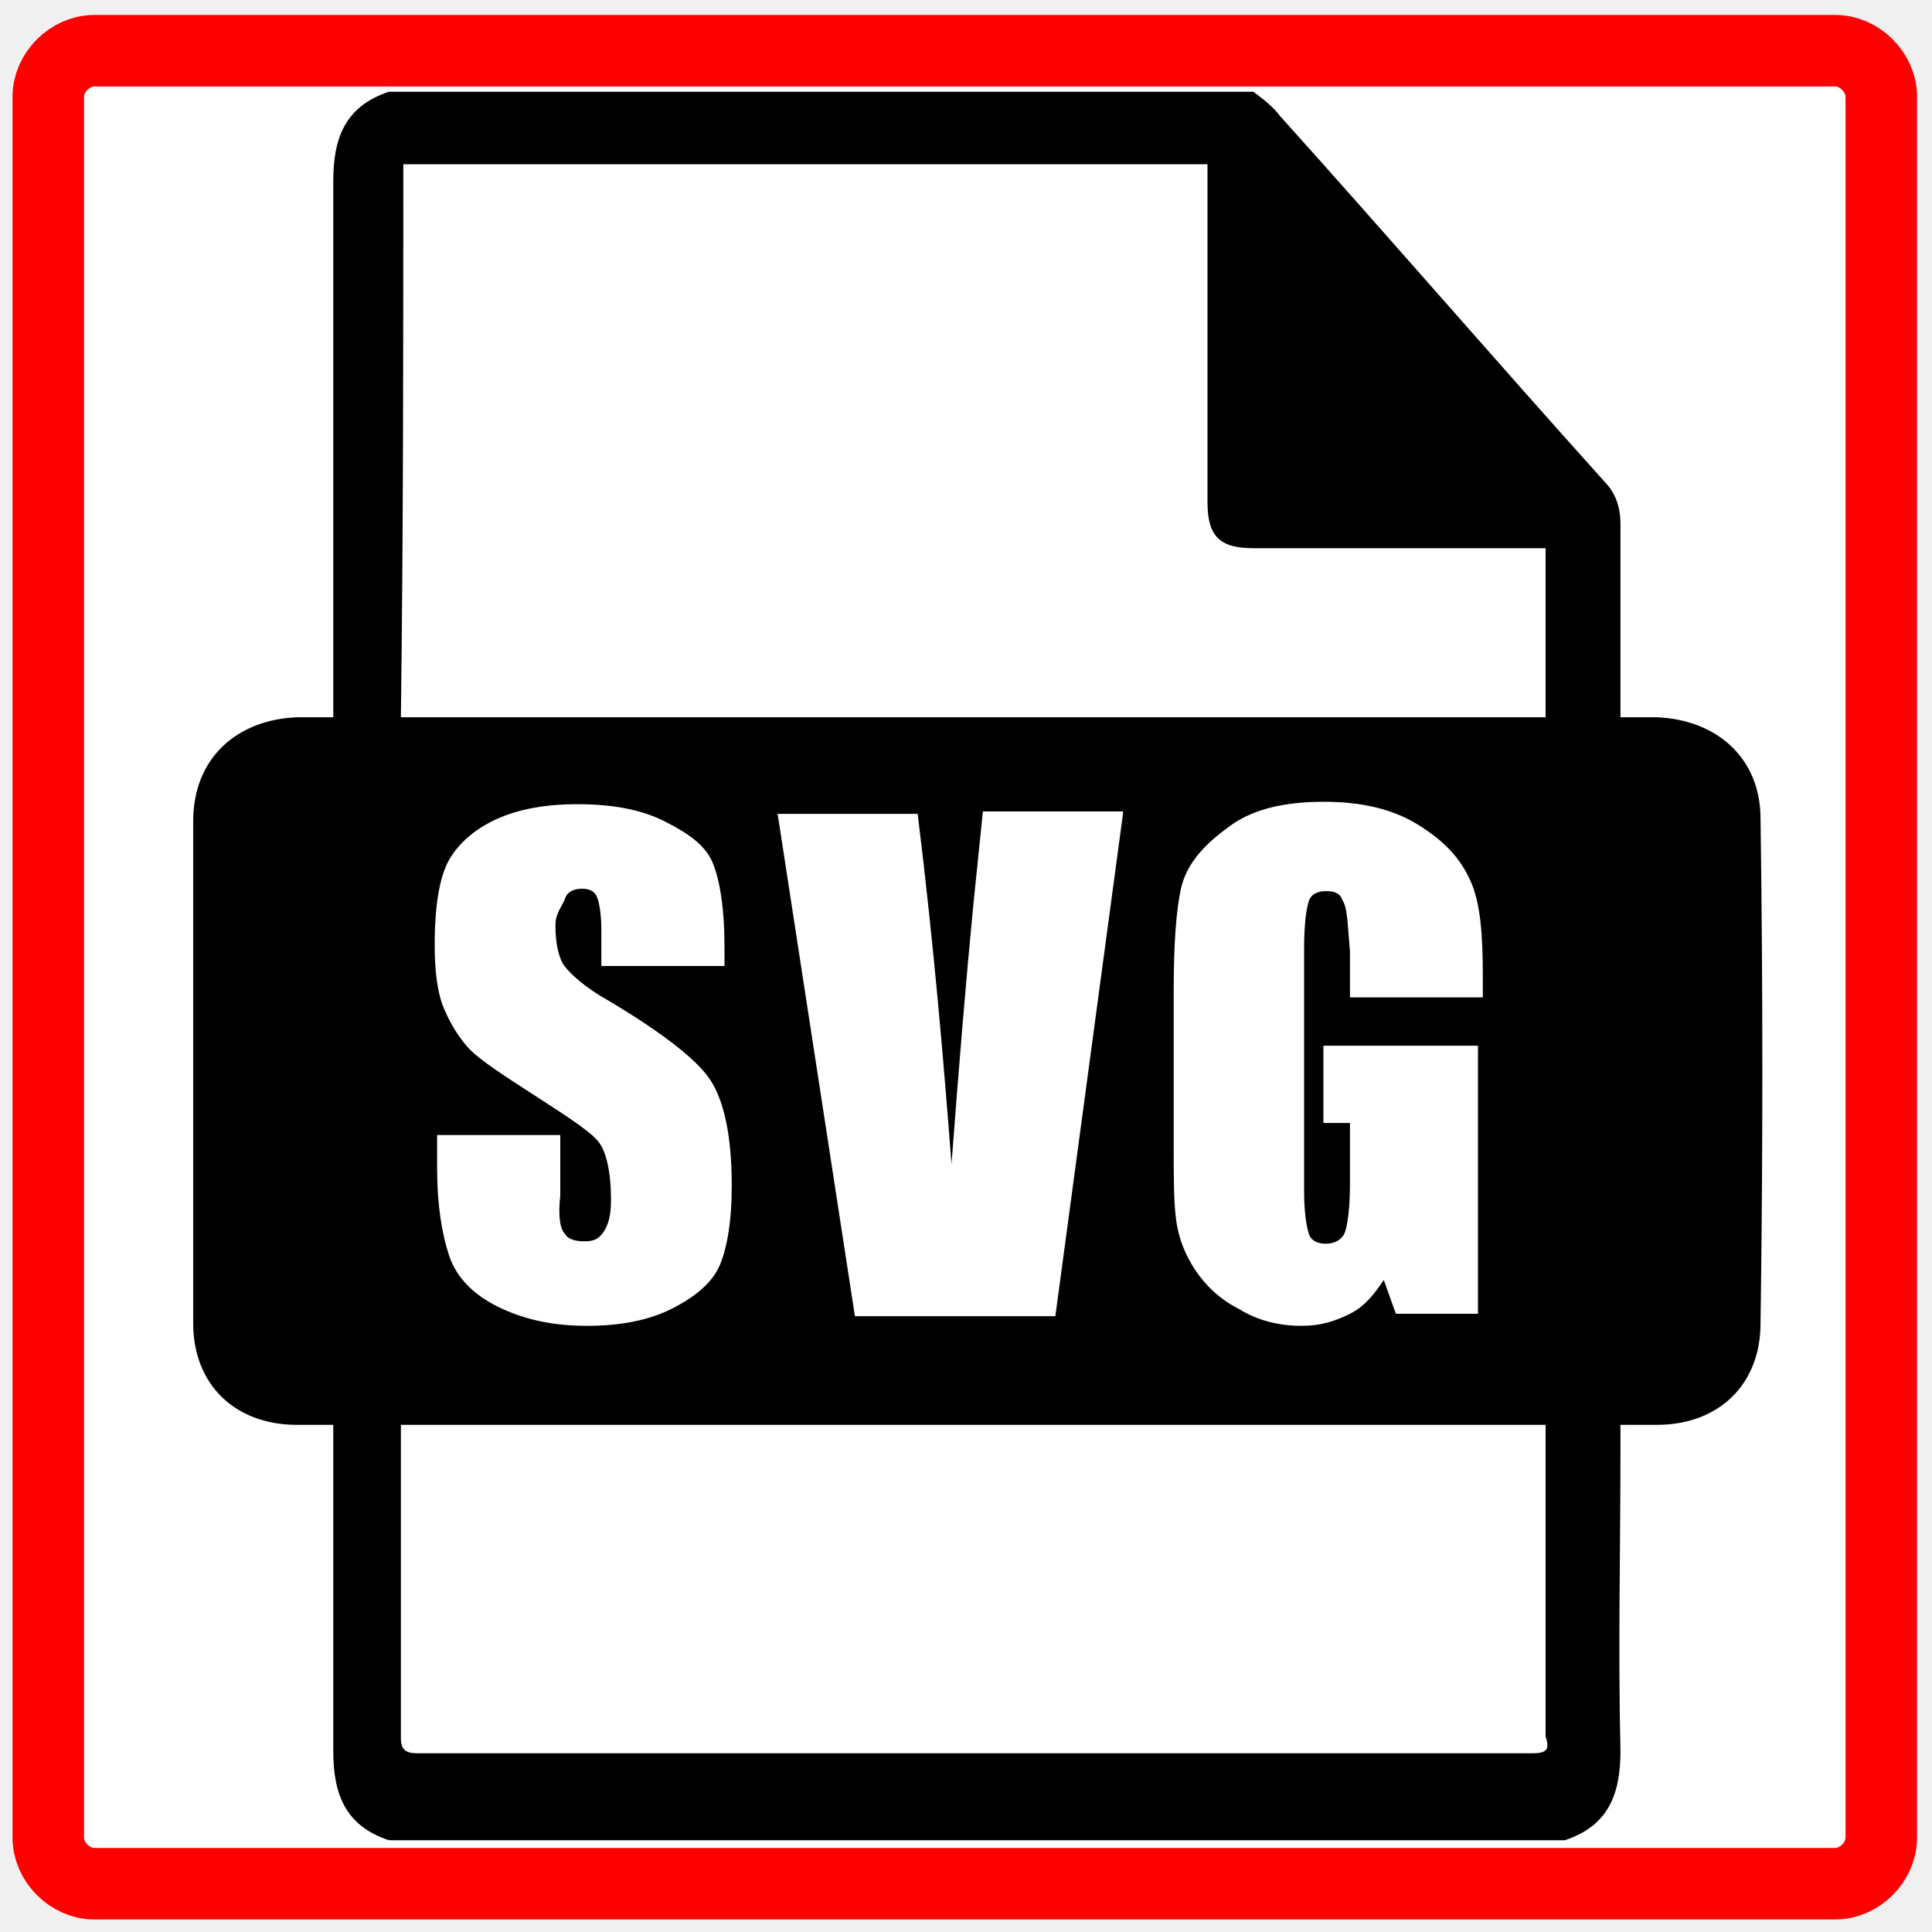
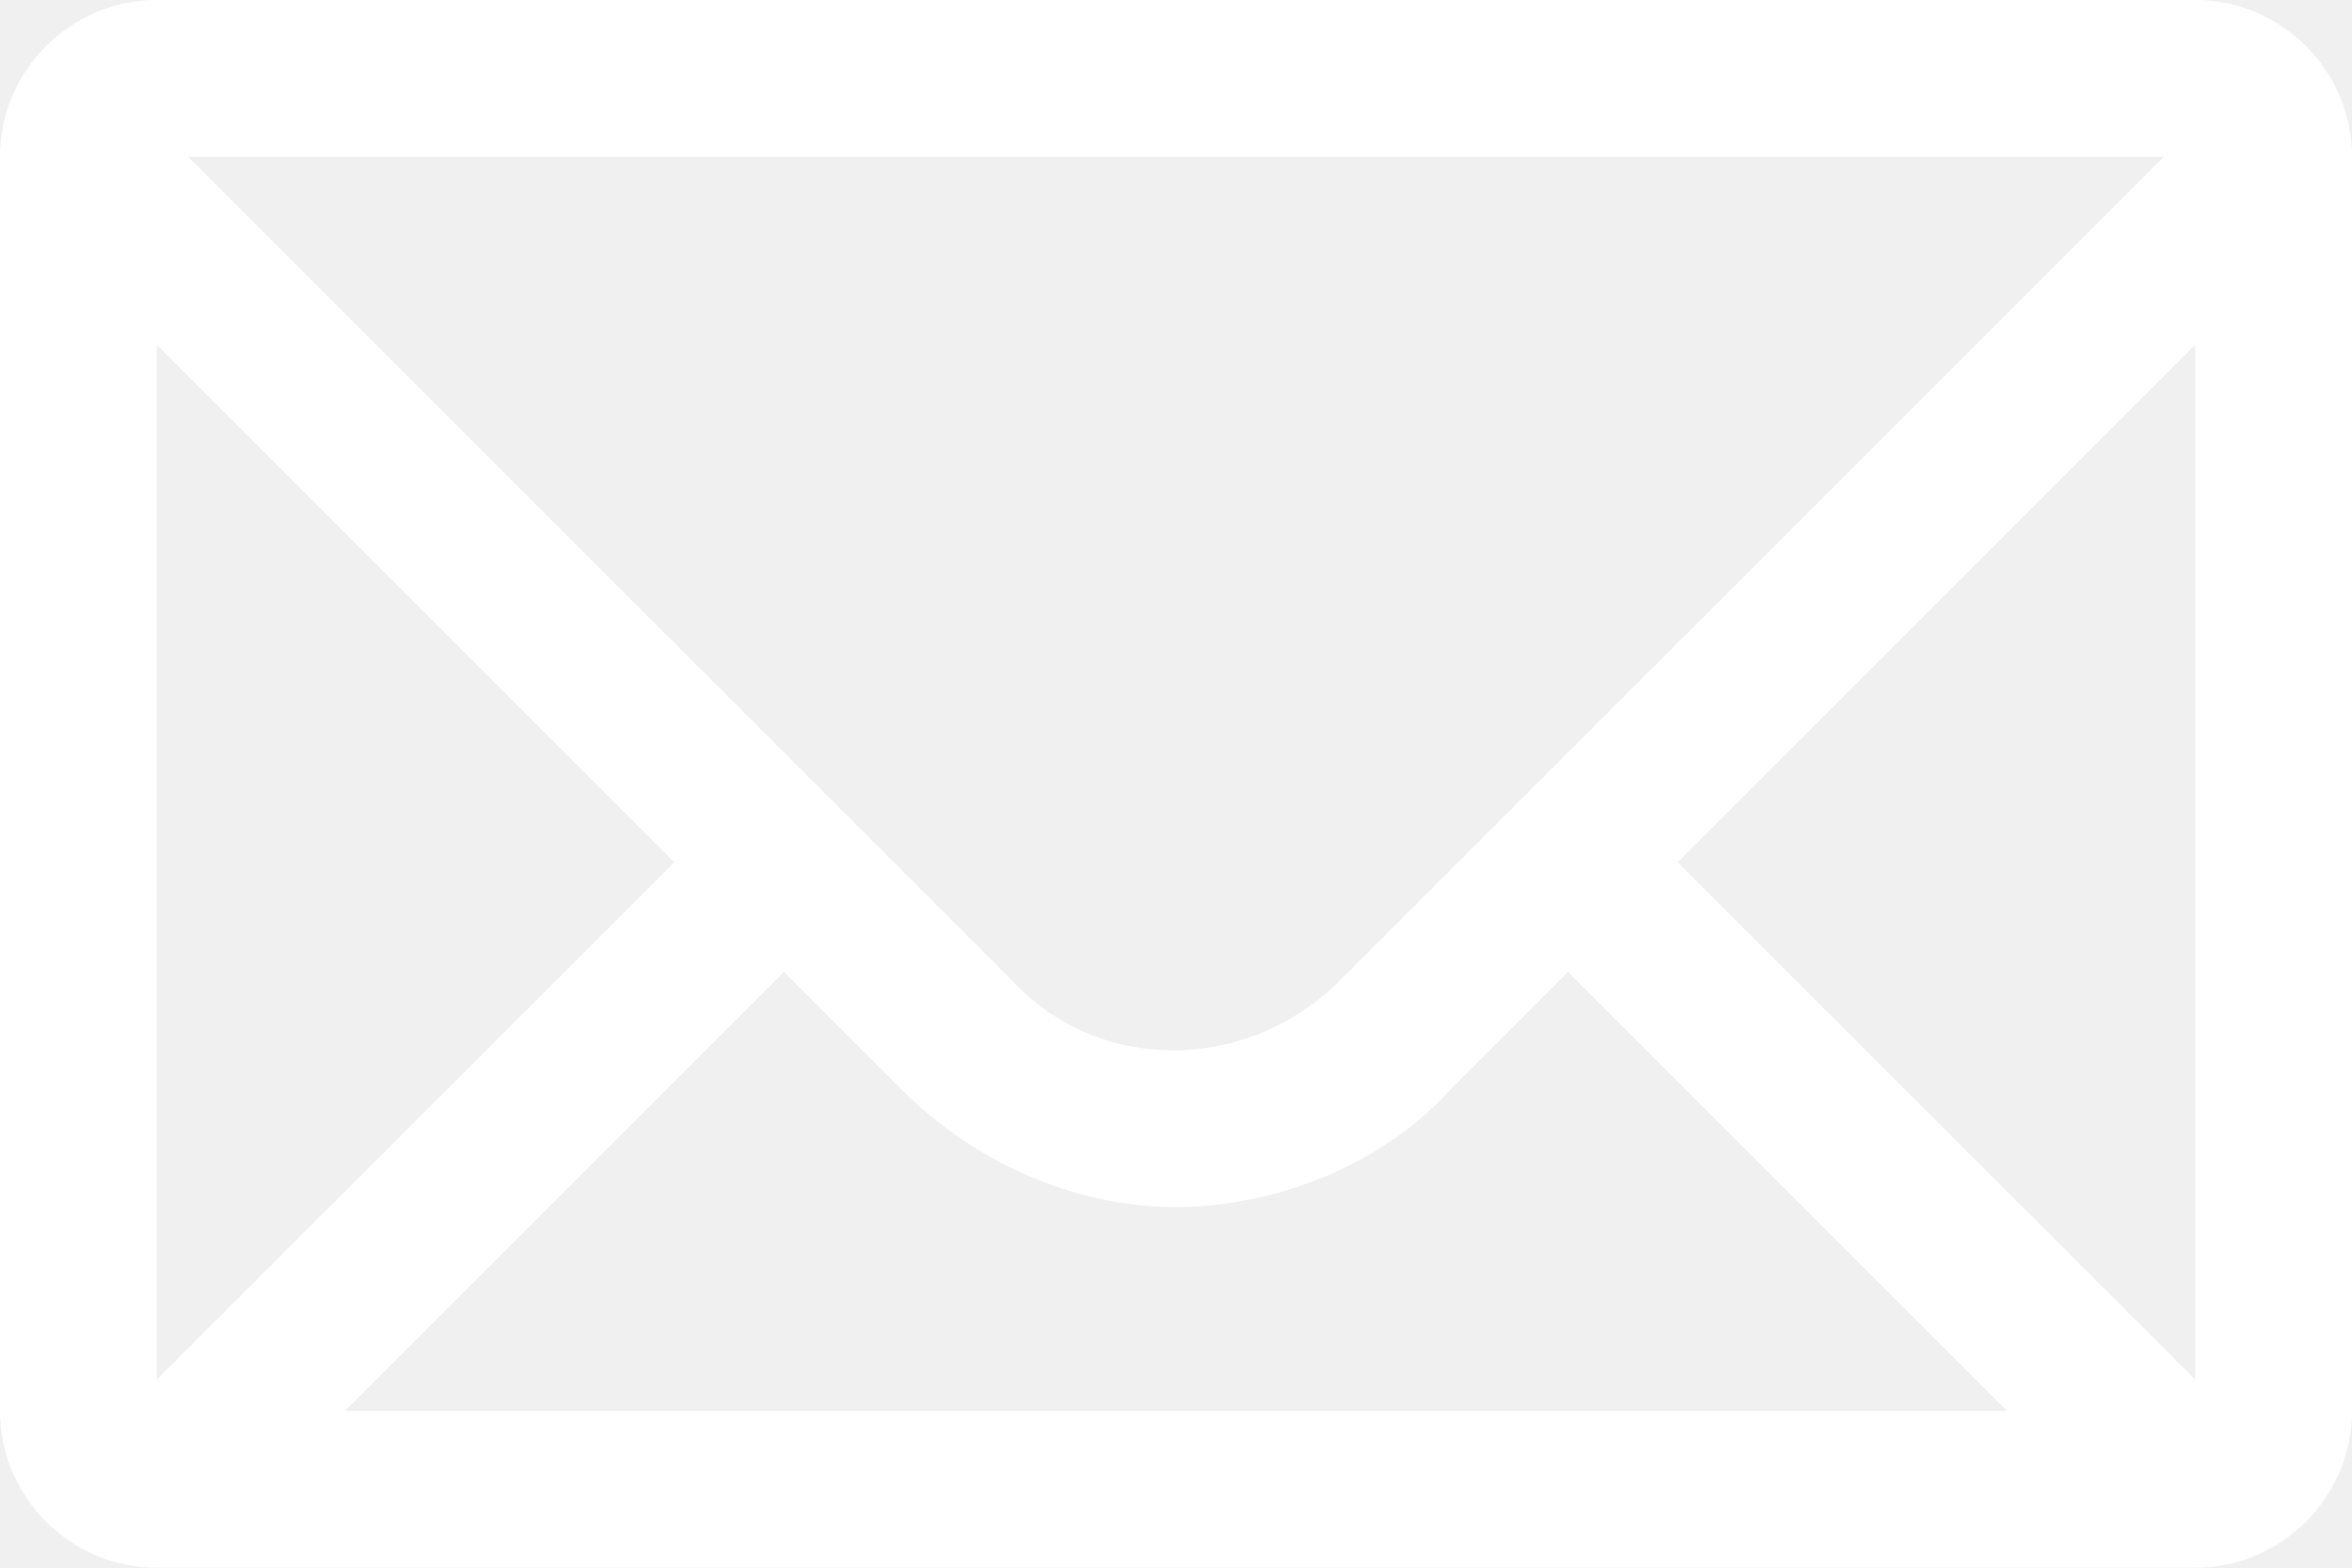
- <svg xmlns="http://www.w3.org/2000/svg" version="1.1" id="Слой_1" x="0px" y="0px" viewBox="0 0 80 80" style="enable-background:new 0 0 80 80;" xml:space="preserve">
+ <svg xmlns="http://www.w3.org/2000/svg" version="1.1" id="Слой_1" x="0px" y="0px" viewBox="0 0 30 20" style="enable-background:new 0 0 30 20;" xml:space="preserve">
  <style type="text/css">
- 	.st0{fill:#FFFFFF;stroke:#FF0000;stroke-width:2.961;stroke-miterlimit:10;}
+ 	.st0{fill:#FFFFFF;}
</style>
-   <path class="st0" d="M76,78H3.9c-1,0-1.9-0.9-1.9-1.9V4c0-1,0.9-1.9,1.9-1.9H76c1,0,1.9,0.9,1.9,1.9v72.1C77.9,77.1,77,78,76,78z" />
-   <path d="M72.9,33.9c0-2.5-1.8-4.1-4.3-4.2c-0.5,0-0.9,0-1.5,0c0-0.3,0-0.6,0-0.8c0-2.4,0-4.8,0-7.2c0-0.7-0.2-1.3-0.7-1.8  c-4.5-5-8.9-10.1-13.4-15.1c-0.3-0.4-0.7-0.7-1.1-1c-11.9,0-23.9,0-35.8,0c-1.8,0.6-2.3,1.9-2.3,3.7c0,7.1,0,14.2,0,21.3  c0,0.3,0,0.6,0,0.9c-0.5,0-1,0-1.5,0C9.8,29.8,8,31.4,8,34c0,6.9,0,13.8,0,20.8c0,2.5,1.7,4.2,4.3,4.2c0.5,0,0.9,0,1.5,0  c0,0.3,0,0.6,0,0.8c0,4.2,0,8.5,0,12.7c0,1.8,0.5,3.1,2.3,3.7c16.2,0,32.5,0,48.7,0c1.8-0.6,2.3-1.9,2.3-3.7c-0.1-4.2,0-8.4,0-12.6  c0-0.3,0-0.6,0-0.9c0.5,0,1,0,1.5,0c2.6,0,4.3-1.7,4.3-4.2C73,47.8,73,40.9,72.9,33.9z M16.7,6.8c11.1,0,22.2,0,33.3,0  c0,0.3,0,0.5,0,0.8c0,4.4,0,8.8,0,13.2c0,1.4,0.5,1.9,1.9,1.9c3.8,0,7.5,0,11.3,0c0.3,0,0.5,0,0.8,0c0,2.4,0,4.7,0,7  c-15.8,0-31.5,0-47.4,0C16.7,22,16.7,14.4,16.7,6.8z M55.6,37.3c-0.1-0.3-0.3-0.4-0.7-0.4c-0.3,0-0.6,0.1-0.7,0.4  c-0.1,0.3-0.2,0.9-0.2,2v10c0,0.9,0.1,1.5,0.2,1.8c0.1,0.3,0.4,0.4,0.7,0.4c0.4,0,0.7-0.2,0.8-0.5c0.1-0.3,0.2-1,0.2-2v-2.5h-1.1  v-3.2h6.4v11.1h-3.4L57.3,53c-0.4,0.6-0.8,1.1-1.4,1.4c-0.6,0.3-1.2,0.5-2,0.5c-0.9,0-1.8-0.2-2.6-0.7c-0.8-0.4-1.4-1-1.8-1.6  s-0.7-1.3-0.8-2.1c-0.1-0.7-0.1-1.8-0.1-3.2v-6.2c0-2,0.1-3.4,0.3-4.3c0.2-0.9,0.8-1.7,1.9-2.5c1-0.8,2.4-1.1,4-1.1  c1.6,0,2.9,0.3,4,1c1.1,0.7,1.7,1.4,2.1,2.3s0.5,2.2,0.5,3.9v0.9h-5.5v-1.9C55.8,38.3,55.8,37.6,55.6,37.3z M46.5,33.7l-2.8,20.8  h-8.3l-3.2-20.8H38c0.7,5.7,1.1,10.6,1.4,14.5c0.3-4,0.6-7.6,0.9-10.7l0.4-3.9H46.5z M23.4,51.1c0.1,0.2,0.4,0.3,0.8,0.3  c0.4,0,0.6-0.1,0.8-0.4c0.2-0.3,0.3-0.7,0.3-1.3c0-1.2-0.2-2-0.5-2.4c-0.3-0.4-1.2-1-2.6-1.9c-1.4-0.9-2.3-1.5-2.7-1.9  c-0.4-0.4-0.8-1-1.1-1.7c-0.3-0.7-0.4-1.6-0.4-2.7c0-1.6,0.2-2.8,0.6-3.5s1.1-1.3,2-1.7c0.9-0.4,2-0.6,3.3-0.6  c1.4,0,2.6,0.2,3.6,0.7c1,0.5,1.7,1,2,1.7s0.5,1.9,0.5,3.5V40h-5.1v-1.5c0-0.7-0.1-1.2-0.2-1.4c-0.1-0.2-0.3-0.3-0.6-0.3  c-0.3,0-0.6,0.1-0.7,0.4S23,37.8,23,38.3c0,0.7,0.1,1.2,0.3,1.6c0.2,0.3,0.7,0.8,1.5,1.3c2.4,1.4,4,2.6,4.6,3.5s0.9,2.4,0.9,4.4  c0,1.5-0.2,2.6-0.5,3.3c-0.3,0.7-1,1.3-2,1.8c-1,0.5-2.2,0.7-3.5,0.7c-1.5,0-2.7-0.3-3.7-0.8c-1-0.5-1.7-1.2-2-2.1  c-0.3-0.9-0.5-2.1-0.5-3.6V47h5.1v2.5C23.1,50.4,23.2,50.9,23.4,51.1z M63.4,72.6c-15.3,0-30.6,0-46,0c-0.4,0-0.8,0-0.8-0.6  c0-4.2,0-8.4,0-12.6c0-0.1,0-0.2,0-0.4c15.8,0,31.6,0,47.4,0c0,0.2,0,0.5,0,0.7c0,4.1,0,8.1,0,12.2C64.2,72.5,64,72.6,63.4,72.6z" />
+   <path class="st0" d="M0,2v16c0,1.1,0.9,2,2,2h26c1.1,0,2-0.9,2-2V2c0-1.1-0.9-2-2-2H2C0.9,0,0,0.9,0,2z M17.1,12.5  c-1.2,1.2-3.1,1.2-4.2,0L2.4,2h25.2L17.1,12.5z M8.6,11L2,17.6V4.4L8.6,11z M10,12.4l1.5,1.5c1,1,2.3,1.5,3.5,1.5s2.6-0.5,3.5-1.5  l1.5-1.5l5.6,5.6H4.4L10,12.4z M21.4,11L28,4.4v13.2L21.4,11z" />
</svg>
